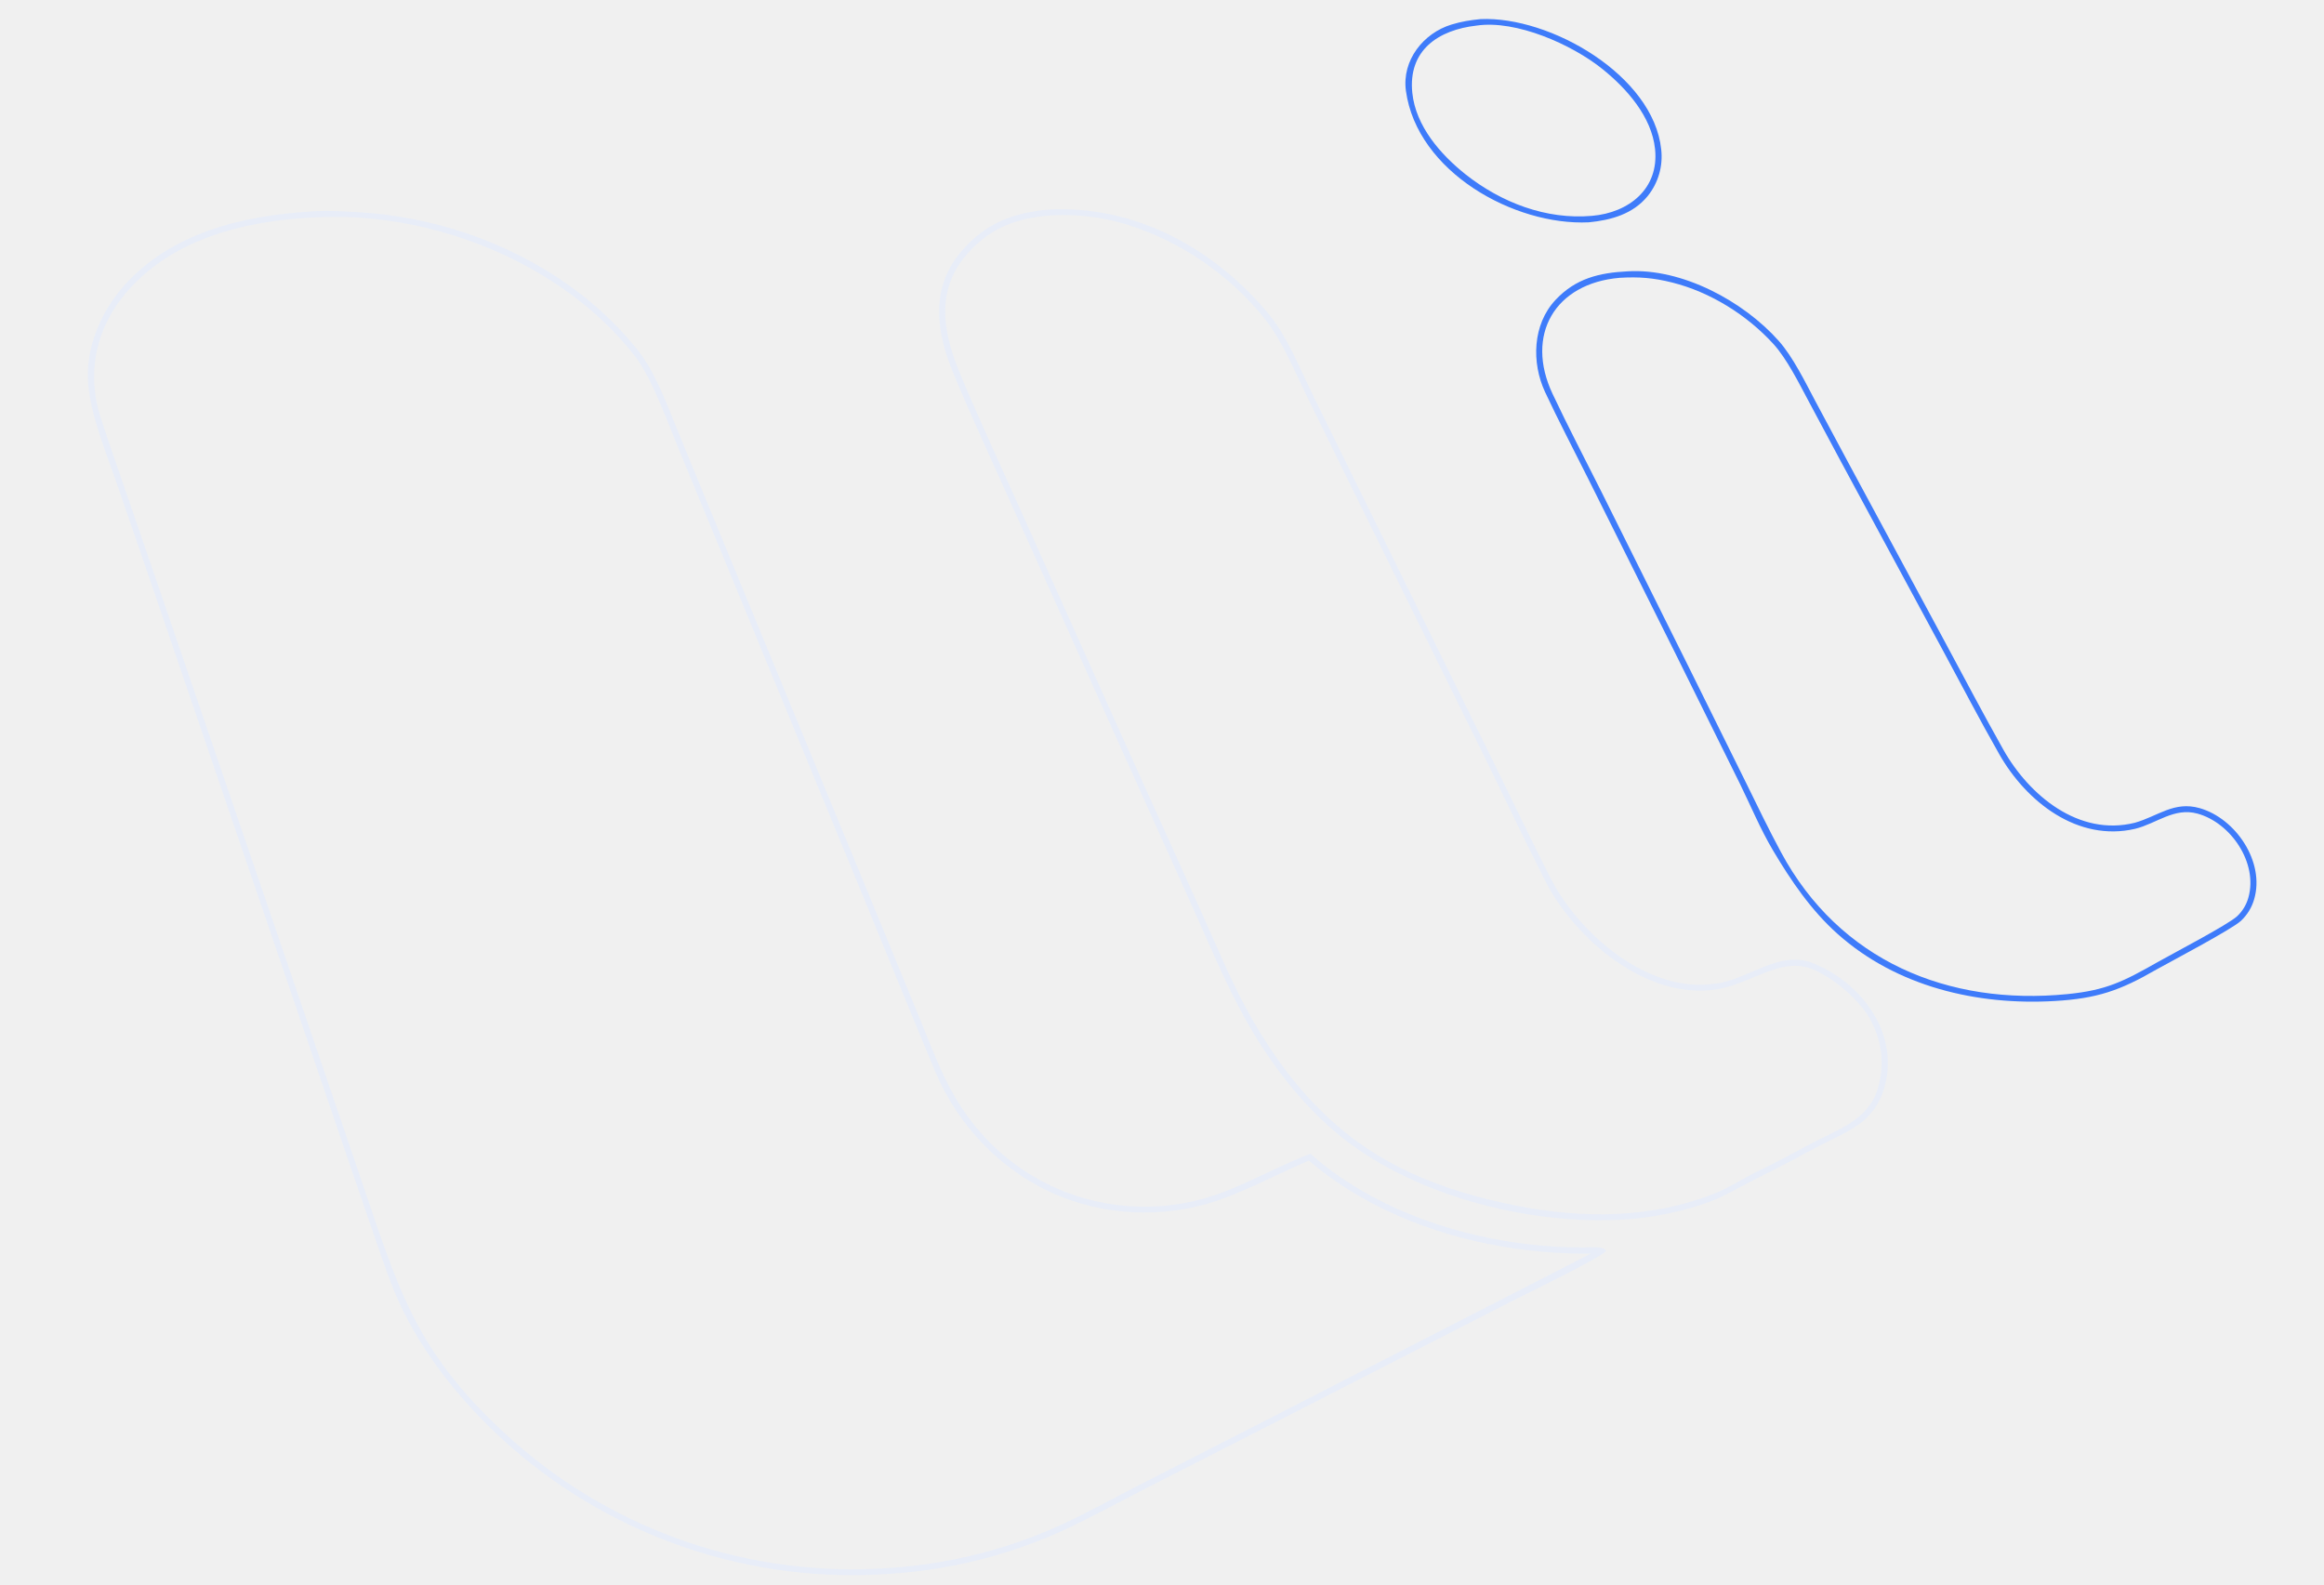
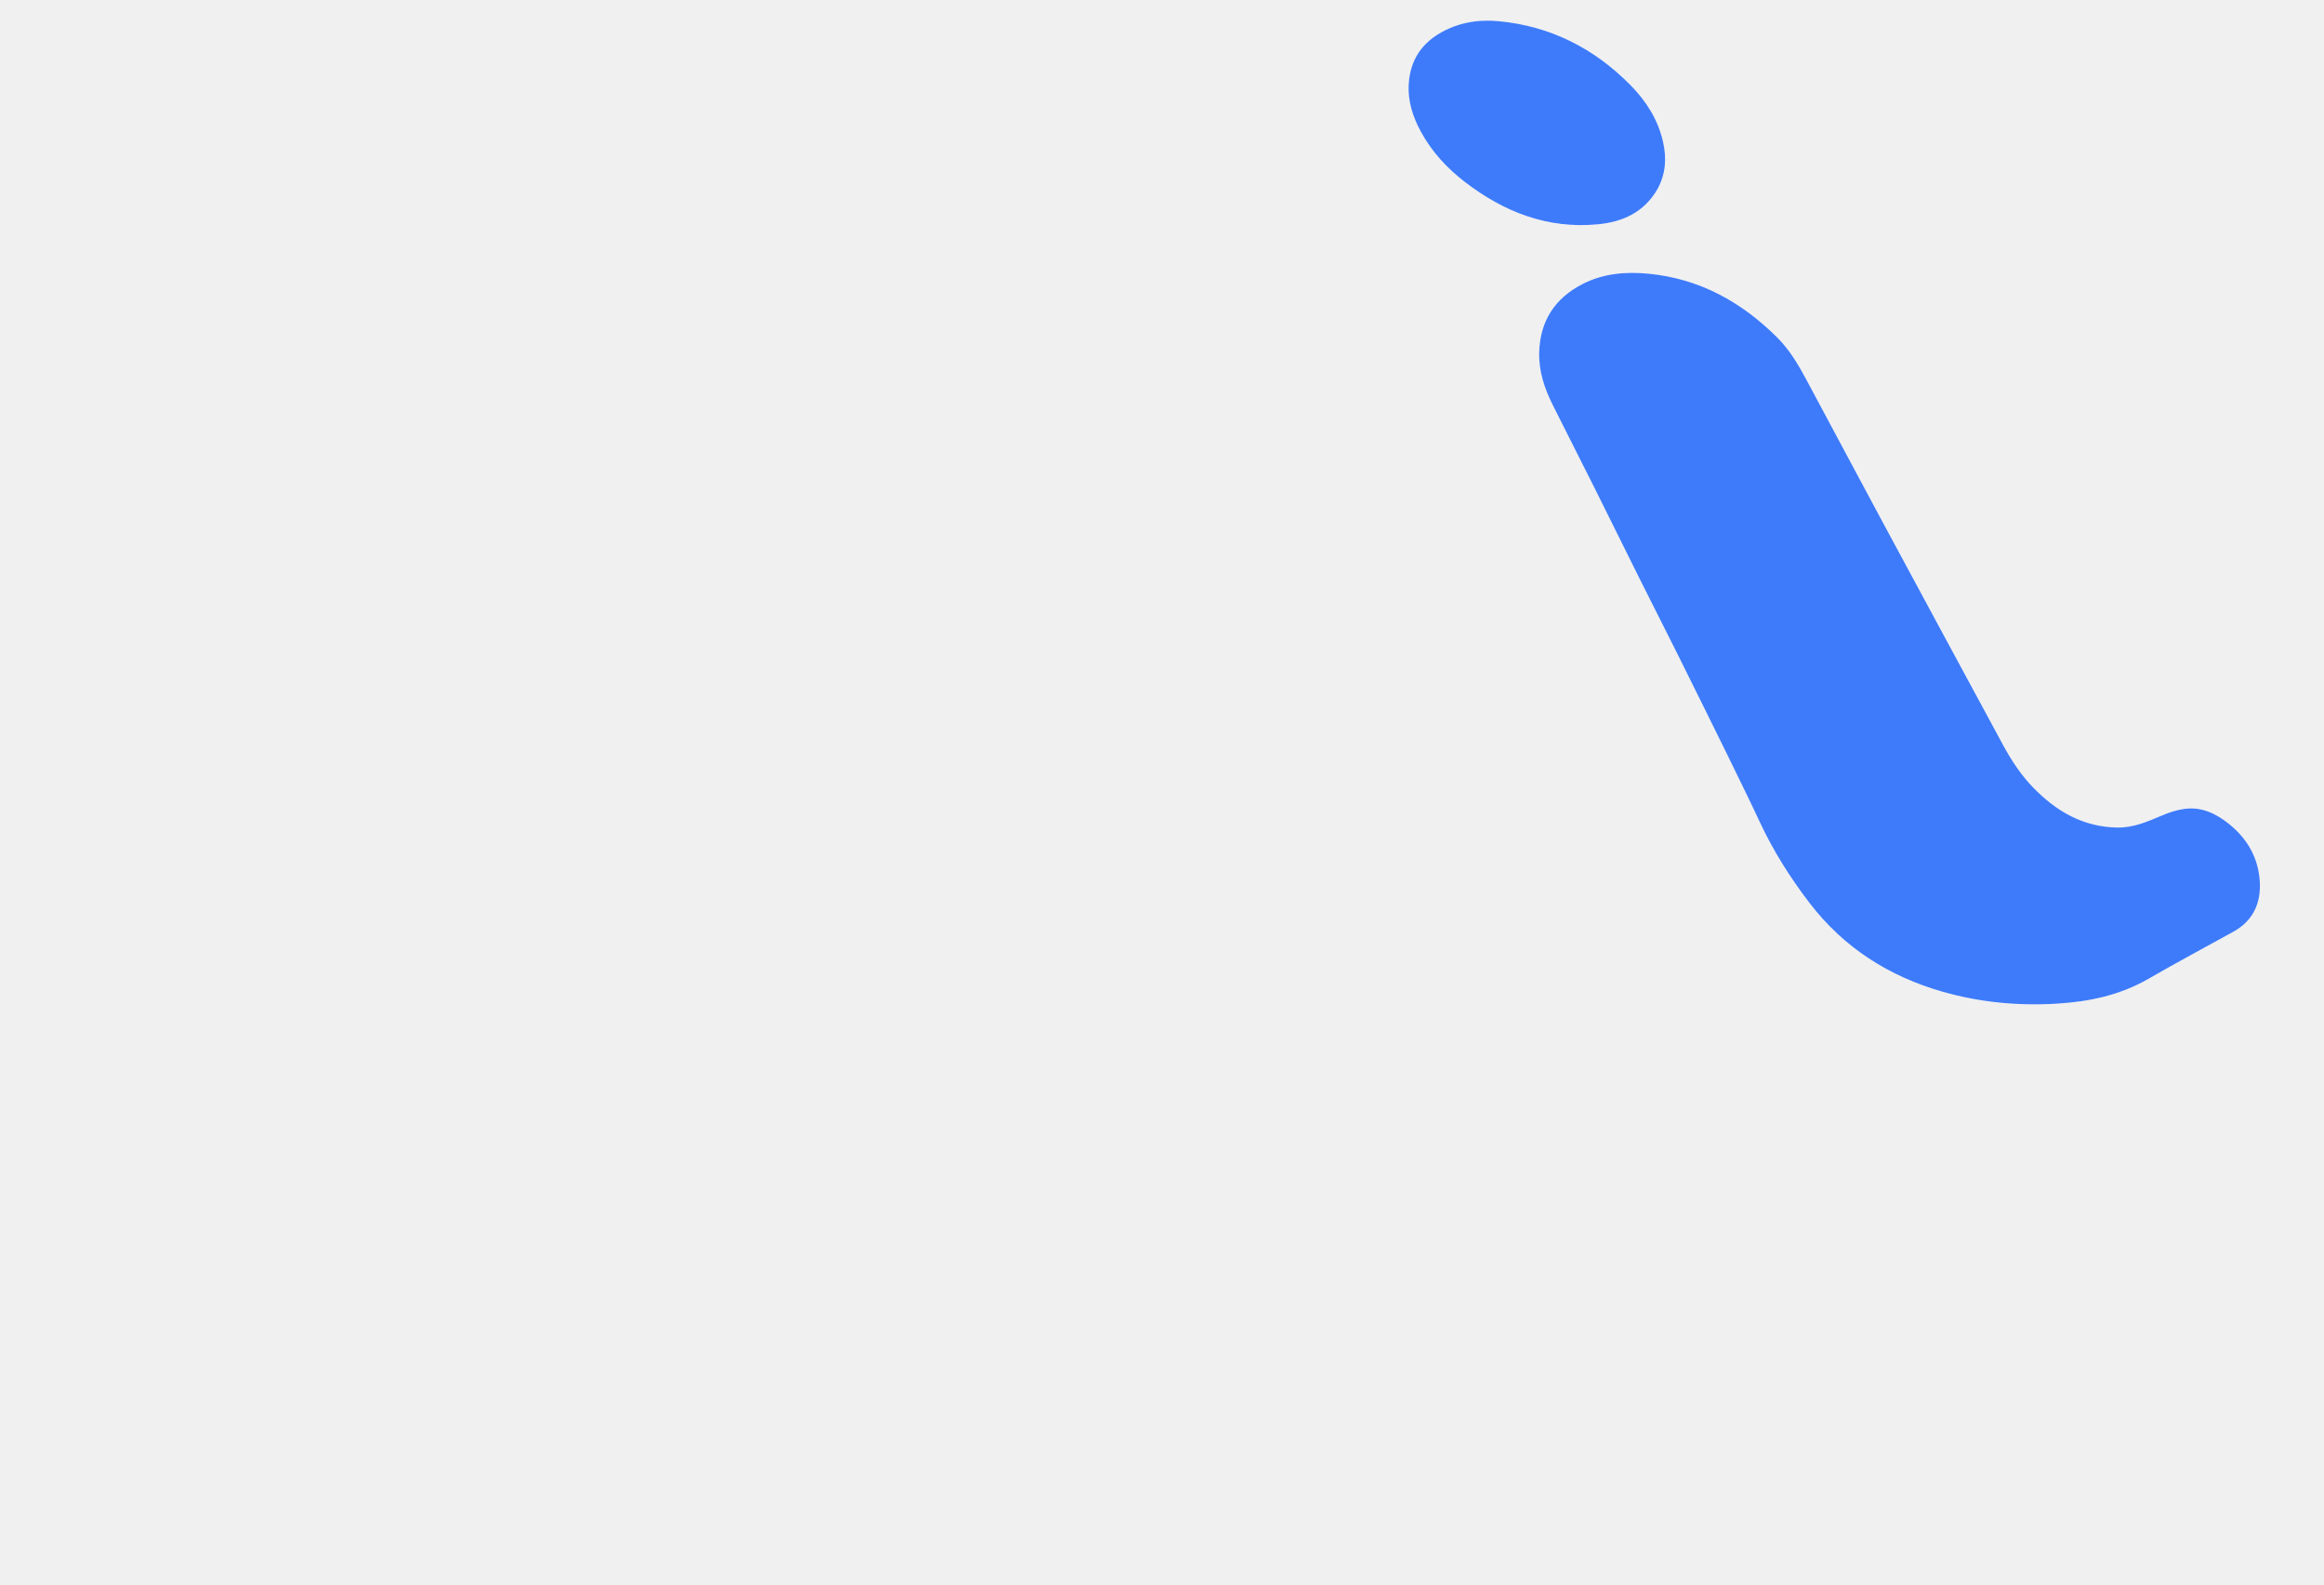
- <svg xmlns="http://www.w3.org/2000/svg" version="1.1" viewBox="0 0 2488 1696">
-   <path fill="#E8EDF8" d="M 332.487 226.426 C 349.758 225.012 376.385 226.464 393.764 227.879 C 503.013 236.772 612.827 287.722 682.145 374.032 C 701.403 398.011 713.758 432.324 725.456 460.917 L 755.096 533.169 L 941.038 984.143 L 986.145 1094.08 C 999.512 1126.6 1010.22 1156.92 1029.83 1186.29 C 1054.27 1223.6 1088.87 1253.15 1129.55 1271.45 C 1187.31 1297.2 1252.99 1298.62 1311.81 1275.4 C 1341.69 1263.7 1371.76 1247.06 1402.82 1235.1 C 1480.26 1303.8 1595.01 1336.17 1697.18 1335.41 C 1702.69 1335.37 1717.44 1333.7 1719.47 1339.33 C 1712.07 1347.29 1629.82 1387.18 1614.59 1394.99 L 1372.45 1519 L 1227.92 1592.78 C 1198.17 1607.98 1163.61 1627 1133.68 1640.45 C 1076.68 1665.75 1015.65 1680.75 953.418 1684.76 C 805.96 1695.73 660.225 1647.37 548.569 1550.44 C 501.703 1509.31 459.645 1459.83 431.744 1403.69 C 419.926 1379.91 410.708 1352.23 402.061 1327.13 L 374.559 1247.08 L 280.047 970.223 L 160.031 619.275 L 124.423 515.892 C 113.044 482.914 97.066 444.783 94.339 410.178 C 91.377 372.583 107.991 333.737 132.806 305.837 C 183.181 249.197 259.649 230.847 332.487 226.426 z M 1354.05 1521.08 L 1703.22 1341.99 C 1597.78 1343.36 1482.29 1312.04 1401.24 1242.46 C 1373.31 1254.41 1339.03 1272.08 1312.01 1282.18 C 1255.38 1303.67 1192.8 1303.36 1136.39 1281.32 C 1074.73 1256.63 1026.28 1207.1 1000.77 1146.15 C 976.514 1088.2 952.814 1029.62 928.894 971.502 L 776.027 600.428 L 726.455 480.409 C 714.828 452.193 697.862 404.623 679.675 381.216 C 603.564 283.26 466.505 227.502 343.615 232.46 C 271.247 234.969 193.051 251.686 141.325 306.315 C 104.19 345.533 91.238 396.018 107.941 447.535 C 115.159 469.797 122.904 491.906 130.524 514.068 L 171.986 634.678 L 298.867 1005.57 L 384.115 1255.45 C 425.954 1377.16 442.028 1443.75 540.958 1534.92 C 648.346 1634.01 790.906 1686.04 936.879 1679.41 C 1005.19 1676.9 1072.37 1661.15 1134.68 1633.03 C 1161.52 1620.79 1193.35 1603.28 1220.06 1589.55 L 1354.05 1521.08 z" />
-   <path fill="#E8EDF8" d="M 1121.57 224.408 C 1215.25 219.015 1301.12 266.386 1359.61 337.885 C 1377.38 359.616 1391.34 393.697 1403.93 419.616 L 1447.9 509.16 L 1592.49 802.779 C 1614.64 847.66 1637.02 894.757 1659.4 939.012 C 1690.13 999.76 1765.01 1064.55 1837.1 1052.92 C 1871.34 1048.8 1904.59 1016.87 1940.25 1030.87 C 1994.37 1052.13 2035.49 1109.17 2016.31 1167.56 C 2012.5 1179.54 2005.57 1190.3 1996.23 1198.72 C 1982.01 1211.55 1959.65 1220.05 1942.6 1229.34 C 1923.14 1239.94 1903.57 1250.2 1883.73 1260.07 C 1870.02 1266.75 1854.27 1276.03 1840.89 1282.15 C 1815.69 1293.65 1778.02 1302.05 1750.36 1304.61 C 1646.57 1314.24 1517.23 1282.64 1435.64 1216.89 C 1393.39 1182.84 1358.74 1136.96 1332.67 1090.08 C 1312.39 1053.6 1294.58 1010.96 1277.43 972.783 L 1193.52 786.381 L 1080.06 533.852 C 1059.93 488.97 1038.89 443.884 1020.18 398.521 C 1002.06 354.583 995.926 307.823 1029.26 269.057 C 1054.88 239.259 1083.36 228.146 1121.57 224.408 z M 1881.52 1253.99 C 1899.78 1245.21 1918.66 1235.23 1936.44 1225.53 C 1964.66 1210.13 1999.36 1200.38 2009.94 1166.5 C 2017.56 1142.13 2015.41 1117.83 2004.18 1095.1 C 1993.83 1072.48 1961.28 1045.11 1938.68 1036.92 C 1905.4 1024.85 1875.21 1053.03 1838.08 1059.08 C 1763.54 1071.25 1686.14 1005.68 1654.25 943.035 C 1631.59 898.506 1608.59 849.575 1586.2 804.14 L 1442.81 513.296 L 1398.34 422.663 C 1385.74 396.735 1371.77 363.462 1354.22 341.527 C 1316.01 293.946 1264.57 258.742 1206.38 240.354 C 1180.72 232.533 1153.91 229.176 1127.11 230.431 C 1090.31 232.992 1061.78 242.693 1036.41 270.759 C 1002.06 308.777 1008.8 353.521 1026.68 397.219 C 1045.46 443.121 1066.78 488.436 1087.08 533.777 L 1199.42 784.279 L 1286.34 976.853 C 1302.02 1011.49 1317.33 1049.12 1335.48 1082.12 C 1361.02 1128.15 1390.59 1169.31 1430.43 1204.15 C 1486.05 1252.78 1552.9 1276.87 1624.53 1290.92 C 1695.03 1304.74 1769.12 1304.59 1836.72 1277.2 C 1851.32 1271.29 1867.06 1261.09 1881.52 1253.99 z" />
-   <path fill="#3E7BFA" d="M 1742.66 290.458 C 1800.67 286.977 1866.41 322.35 1904.21 364.876 C 1919.72 382.332 1932.87 409.566 1943.93 430.321 L 1978.63 495.105 L 2081.94 686.728 C 2102.72 725.372 2122.98 763.886 2144.57 802.271 C 2172.37 851.69 2225.61 895.733 2285.48 880.797 C 2310.32 873.777 2327.48 857.309 2354.94 865.159 C 2393.55 876.195 2424.96 922.749 2413.22 962.728 C 2410.67 971.608 2405.74 979.623 2398.96 985.909 C 2389.46 994.78 2323.65 1029.56 2308.45 1038 C 2269.4 1060.59 2245.01 1068.98 2199.52 1071.64 C 2116.49 1076.49 2030.67 1056.29 1967.44 999.97 C 1938.91 974.559 1917.33 942.788 1897.95 910.107 C 1884.57 887.534 1874.22 862.503 1862.58 838.792 L 1794.4 701.13 L 1700.25 512.454 C 1684.88 481.621 1668.6 450.779 1654.08 419.66 C 1639.45 388.299 1640.69 347.365 1665.21 321.152 C 1686.83 298.029 1712.1 291.965 1742.66 290.458 z M 2310.33 1029.73 C 2325.49 1021.14 2385.57 989.745 2395.01 980.854 C 2400.83 975.381 2405.03 968.397 2407.11 960.682 C 2417.44 923.757 2388.27 880.819 2352.52 870.997 C 2327.52 864.13 2308.85 881.613 2285.81 887.289 C 2224.33 901.623 2169.32 858.294 2140.42 807.528 C 2119.31 770.451 2100.11 733.583 2080.03 696.358 L 1969.81 492.236 L 1936.01 429.049 C 1925.93 410.192 1912.82 383.84 1898.46 368.148 C 1870.1 337.133 1831.04 312.69 1790.13 302.434 C 1769.96 297.377 1754.41 296.21 1734.11 297.4 C 1664.43 303.211 1632.46 358.744 1662.14 421.669 C 1678.76 456.899 1696.96 491.621 1714.42 526.447 L 1807.65 713.574 L 1869.51 838.507 C 1882.07 864.104 1893.45 887.751 1906.75 912.46 C 1969.12 1028.27 2085.17 1076.91 2213.32 1064.23 C 2255.06 1060.1 2273.24 1050.75 2310.33 1029.73 z" />
-   <path fill="#3E7BFA" d="M 1585.05 20.444 C 1659.38 17.149 1770.07 80.594 1778.44 159.956 C 1780.49 177.823 1775.31 195.769 1764.05 209.79 C 1748.28 229.214 1724.74 235.674 1700.91 238.003 C 1621.16 241.768 1517.05 184.096 1505.13 97.239 C 1500.66 64.624 1523.8 35.464 1553.84 26.314 C 1564.69 23.008 1573.57 21.614 1585.05 20.444 z M 1704.25 231.081 C 1743.73 227.756 1776.34 202.126 1771.85 159.467 C 1768.21 124.914 1741.48 94.728 1715.5 73.899 C 1682.85 47.592 1623.11 21.154 1580.83 27.386 C 1540.02 31.963 1507.23 53.639 1511.98 99.444 C 1515.67 135.063 1542.15 165.307 1569.02 186.68 C 1607.14 216.795 1655.21 235.388 1704.25 231.081 z" />
+ <svg xmlns="http://www.w3.org/2000/svg" viewBox="0 0 2488 1696">
+   <path fill="#FFFFFF" d="M1848.479,806.594 C1860.246,830.86 1872.332,854.977 1883.7,879.429 C1898.242,910.708 1916.496,939.653 1937.44,966.932 C1974.049,1014.615 2022.256,1045.263 2079.611,1061.675 C2119.587,1073.114 2160.463,1076.958 2202.074,1074.439 C2236.781,1072.338 2269.769,1065.4 2300.279,1047.745 C2330.247,1030.403 2360.841,1014.14 2391.132,997.353 C2412.128,985.717 2420.589,966.949 2419.278,943.977 C2417.836,918.728 2406.149,898.106 2386.551,882.272 C2372.711,871.09 2357.126,863.49 2338.749,865.93 C2330.661,867.004 2322.558,869.596 2315.015,872.8 C2299.628,879.334 2284.371,886.094 2267.26,885.917 C2230.63,885.539 2201.562,868.738 2176.8,843.245 C2163.724,829.784 2153.423,814.195 2144.514,797.734 C2101.877,718.95 2059.25,640.161 2016.769,561.293 C1988.818,509.399 1961.168,457.342 1933.278,405.416 C1924.753,389.543 1915.505,374.136 1902.589,361.27 C1864.325,323.157 1819.419,298.327 1764.979,293.025 C1740.421,290.633 1716.143,292.71 1693.895,304.23 C1664.623,319.387 1648.757,343.535 1647.805,377.061 C1647.229,397.36 1653.415,415.762 1662.294,433.508 C1677.637,464.17 1693.205,494.718 1708.539,525.384 C1723.875,556.055 1738.975,586.844 1754.297,617.522 C1768.429,645.816 1782.807,673.986 1796.915,702.291 C1813.995,736.559 1830.904,770.911 1848.479,806.594 z" />
+   <path fill="#FFFFFF" d="M1774.877,201.653 C1783.603,185.59 1784.291,168.61 1780.27,151.237 C1774.855,127.839 1762.385,108.285 1745.802,91.41 C1706.831,51.752 1659.849,27.858 1604.264,22.668 C1582.108,20.6 1560.395,24.233 1540.792,35.937 C1520.755,47.9 1509.906,65.594 1508.207,88.903 C1506.825,107.857 1512.435,125.101 1521.36,141.401 C1533.06,162.77 1549.328,180.286 1568.551,195.03 C1610.385,227.118 1656.89,245.2 1710.431,240.146 C1737.12,237.627 1759.988,227.467 1774.877,201.653 z" />
+   <path fill="#3E7BFA" d="M1848.183,805.91 C1830.904,770.911 1813.995,736.559 1796.915,702.291 C1782.807,673.986 1768.429,645.816 1754.297,617.522 C1738.975,586.844 1723.875,556.055 1708.539,525.384 C1693.205,494.718 1677.637,464.17 1662.294,433.508 C1653.415,415.762 1647.229,397.36 1647.805,377.061 C1648.757,343.535 1664.623,319.387 1693.895,304.23 C1716.143,292.71 1740.421,290.633 1764.979,293.025 C1819.419,298.327 1864.325,323.157 1902.589,361.27 C1915.505,374.136 1924.753,389.543 1933.278,405.416 C1961.168,457.342 1988.818,509.399 2016.769,561.293 C2059.25,640.161 2101.877,718.95 2144.514,797.734 C2153.423,814.195 2163.724,829.784 2176.8,843.245 C2201.562,868.738 2230.63,885.539 2267.26,885.917 C2284.371,886.094 2299.628,879.334 2315.015,872.8 C2322.558,869.596 2330.661,867.004 2338.749,865.93 C2357.126,863.49 2372.711,871.09 2386.551,882.272 C2406.149,898.106 2417.836,918.728 2419.278,943.977 C2420.589,966.949 2412.128,985.717 2391.132,997.353 C2360.841,1014.14 2330.247,1030.403 2300.279,1047.745 C2269.769,1065.4 2236.781,1072.338 2202.074,1074.439 C2160.463,1076.958 2119.587,1073.114 2079.611,1061.675 C2022.256,1045.263 1974.049,1014.615 1937.44,966.932 C1916.496,939.653 1898.242,910.708 1883.7,879.429 C1872.332,854.977 1860.246,830.86 1848.183,805.91 z" />
+   <path fill="#3E7BFA" d="M1774.526,202.314 C1759.988,227.467 1737.12,237.627 1710.431,240.146 C1656.89,245.2 1610.385,227.118 1568.551,195.03 C1549.328,180.286 1533.06,162.77 1521.36,141.401 C1512.435,125.101 1506.825,107.857 1508.207,88.903 C1509.906,65.594 1520.755,47.9 1540.792,35.937 C1560.395,24.233 1582.108,20.6 1604.264,22.668 C1659.849,27.858 1706.831,51.752 1745.802,91.41 C1762.385,108.285 1774.855,127.839 1780.27,151.237 C1784.291,168.61 1783.603,185.59 1774.526,202.314 z" />
</svg>
